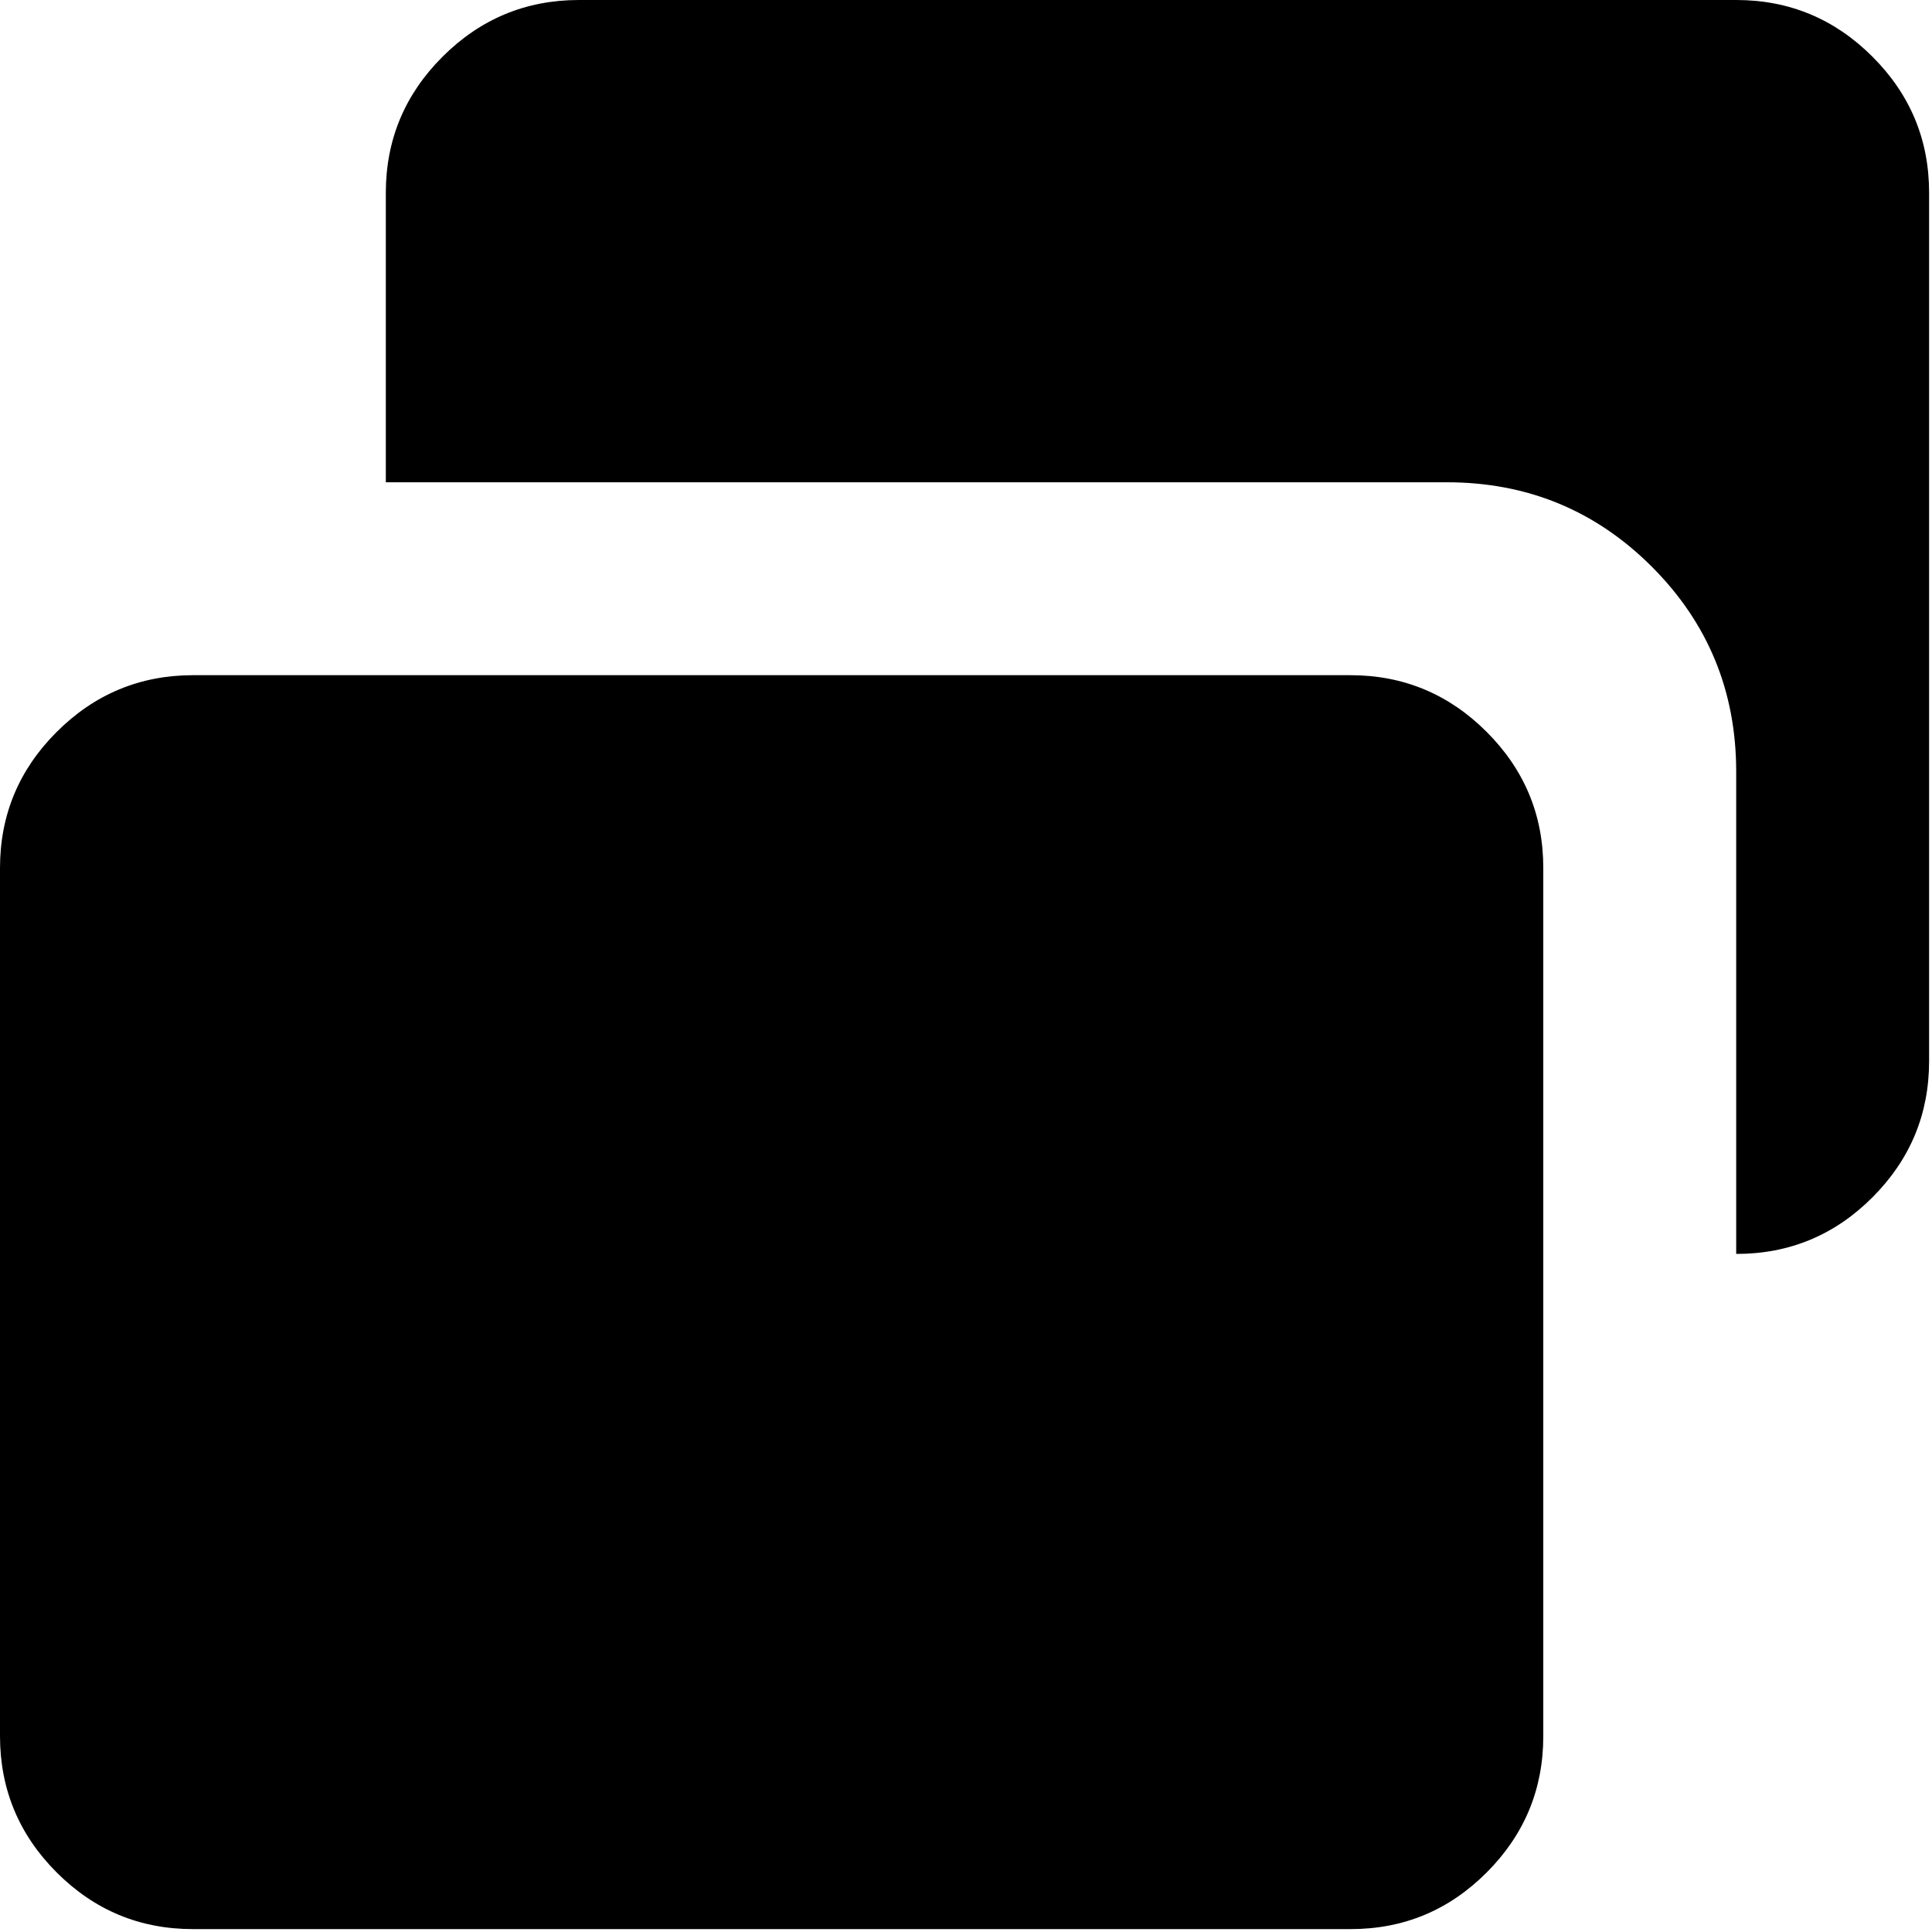
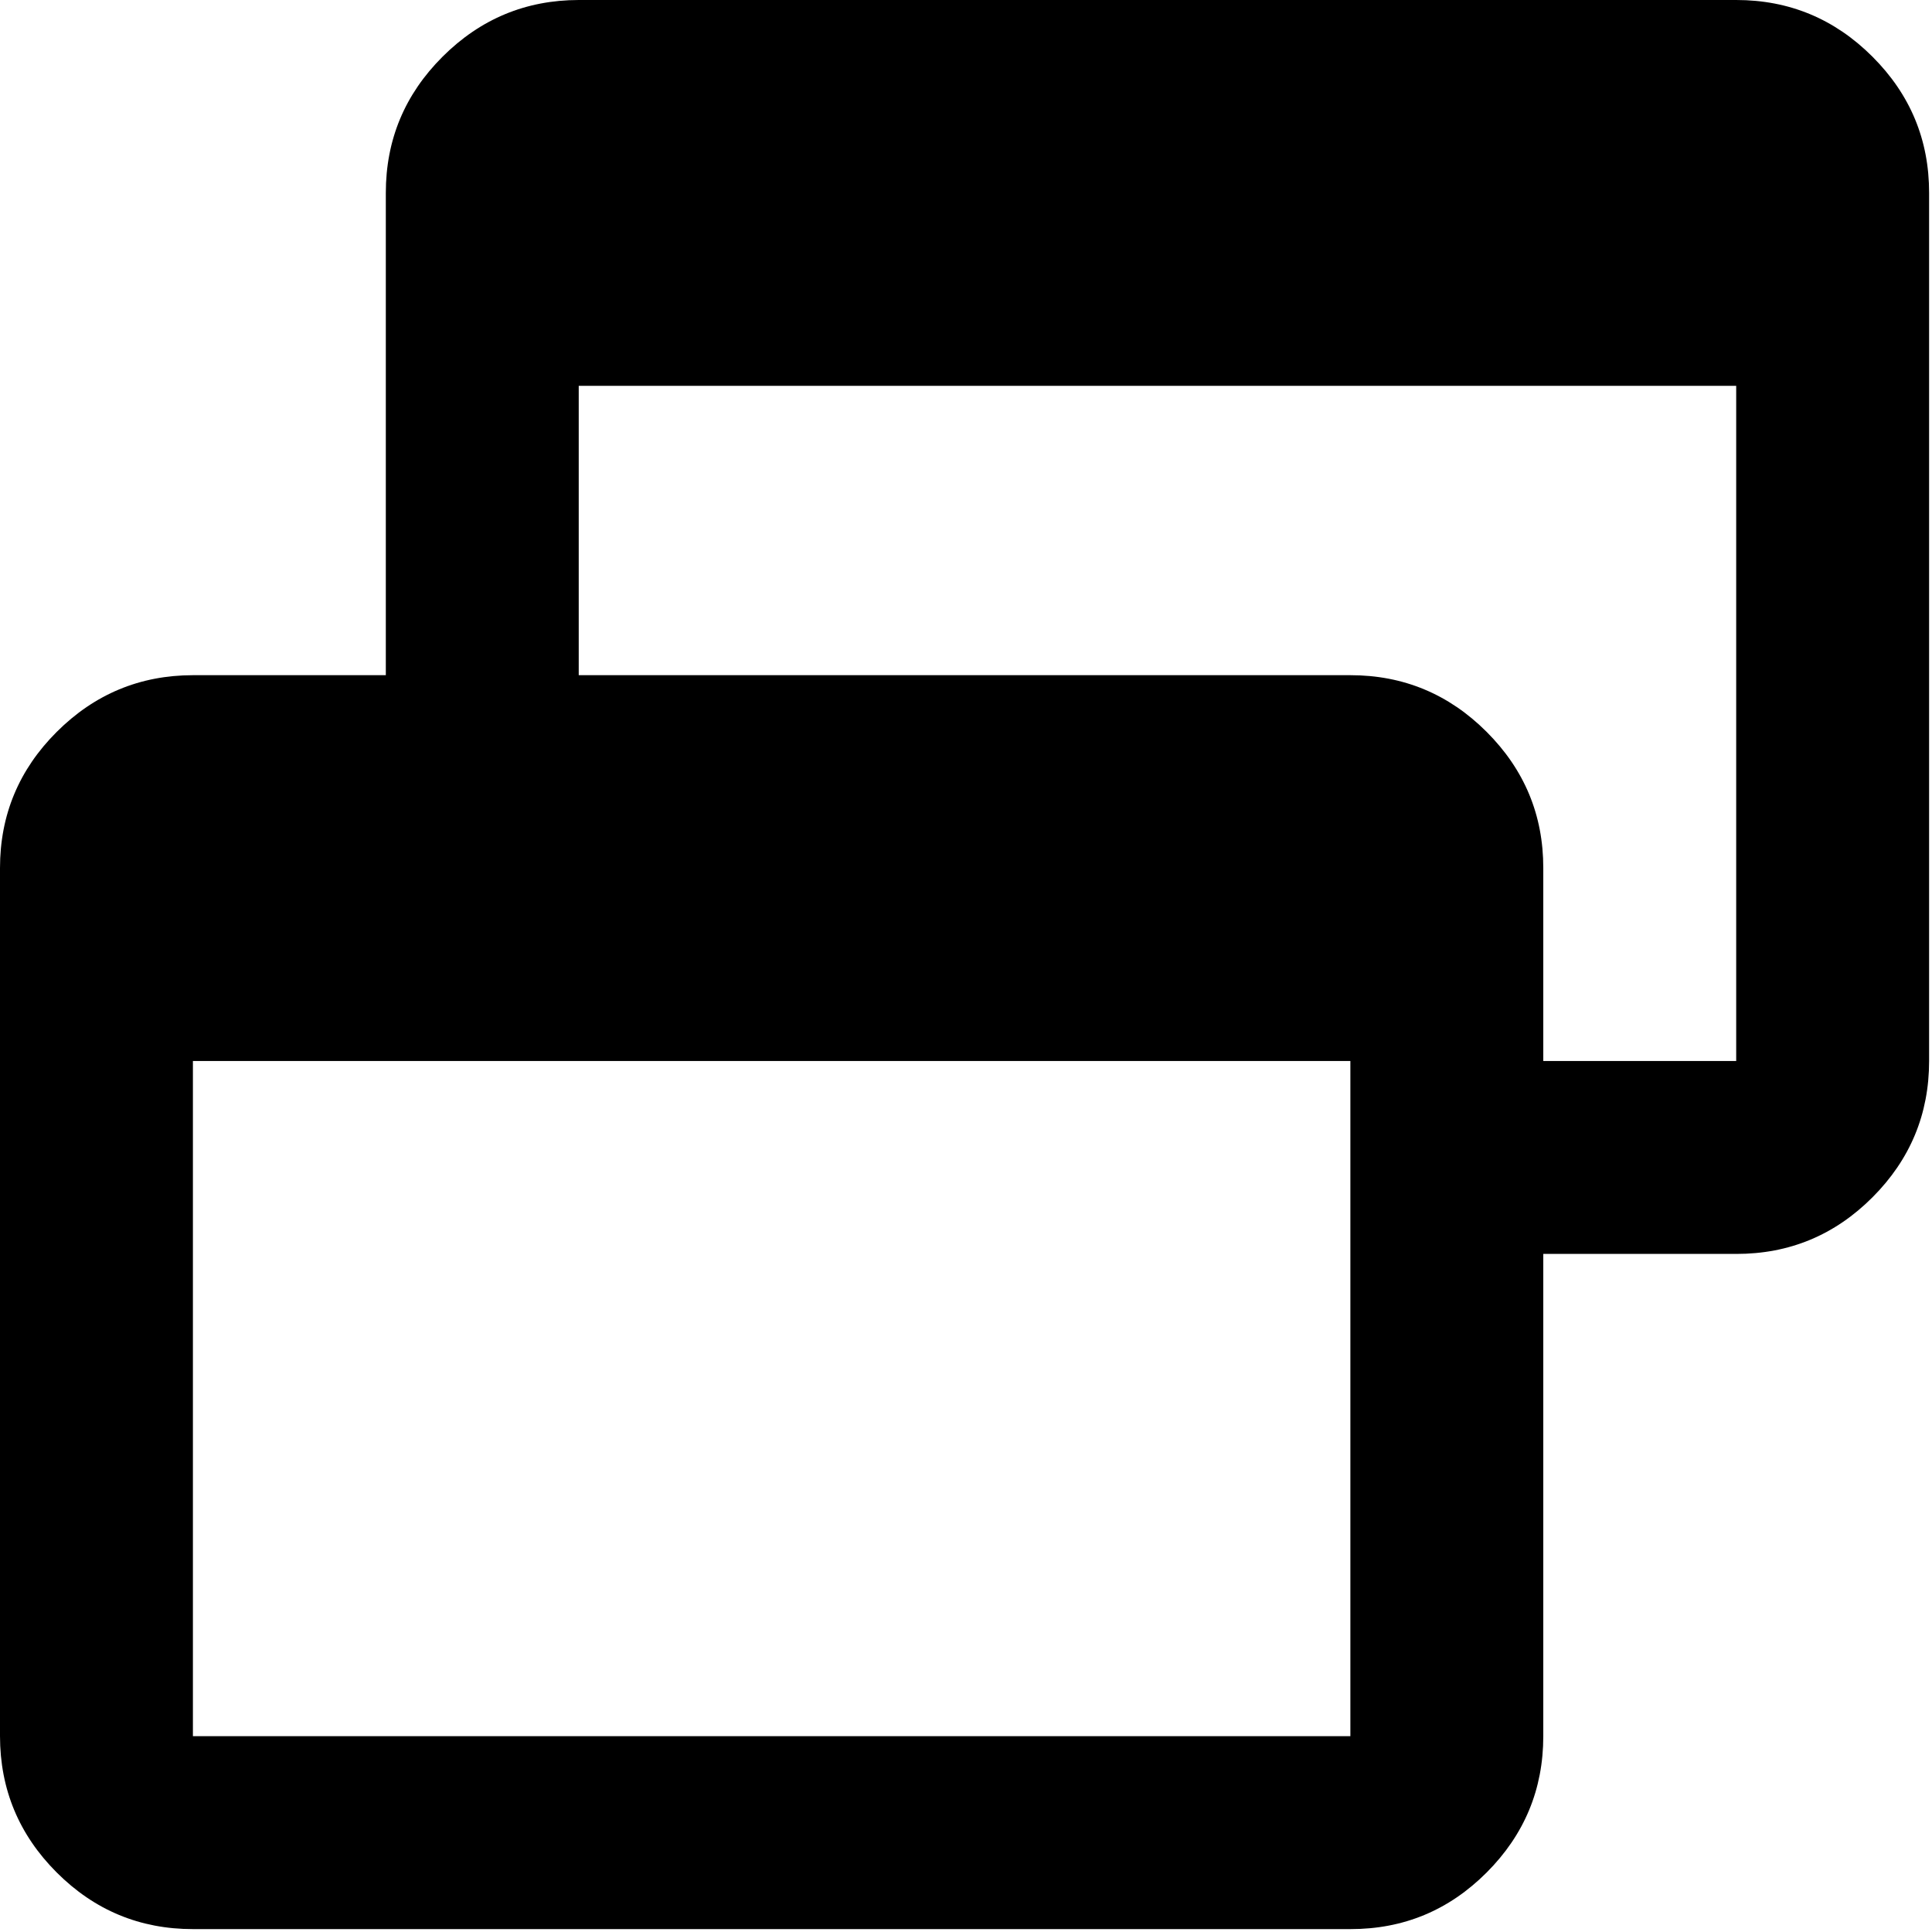
<svg xmlns="http://www.w3.org/2000/svg" viewBox="2 2 20.03 20.03">
-   <path fill="currentColor" d="M20 15v-5q0-1.25-.875-2.125T17 7H6V4q0-.825.588-1.412T8 2h12q.825 0 1.413.588T22 4v9q0 .825-.587 1.413T20 15M4 22q-.825 0-1.412-.587T2 20v-9q0-.825.588-1.412T4 9h12q.825 0 1.413.588T18 11v9q0 .825-.587 1.413T16 22z" />
+   <path fill="currentColor" d="M4 22q-.825 0-1.412-.587T2 20v-9q0-.825.588-1.412T4 9h2V4q0-.825.588-1.412T8 2h12q.825 0 1.413.588T22 4v9q0 .825-.587 1.413T20 15h-2v5q0 .825-.587 1.413T16 22zm0-2h12v-7H4zm14-7h2V6H8v3h8q.825 0 1.413.588T18 11z" />
</svg>
